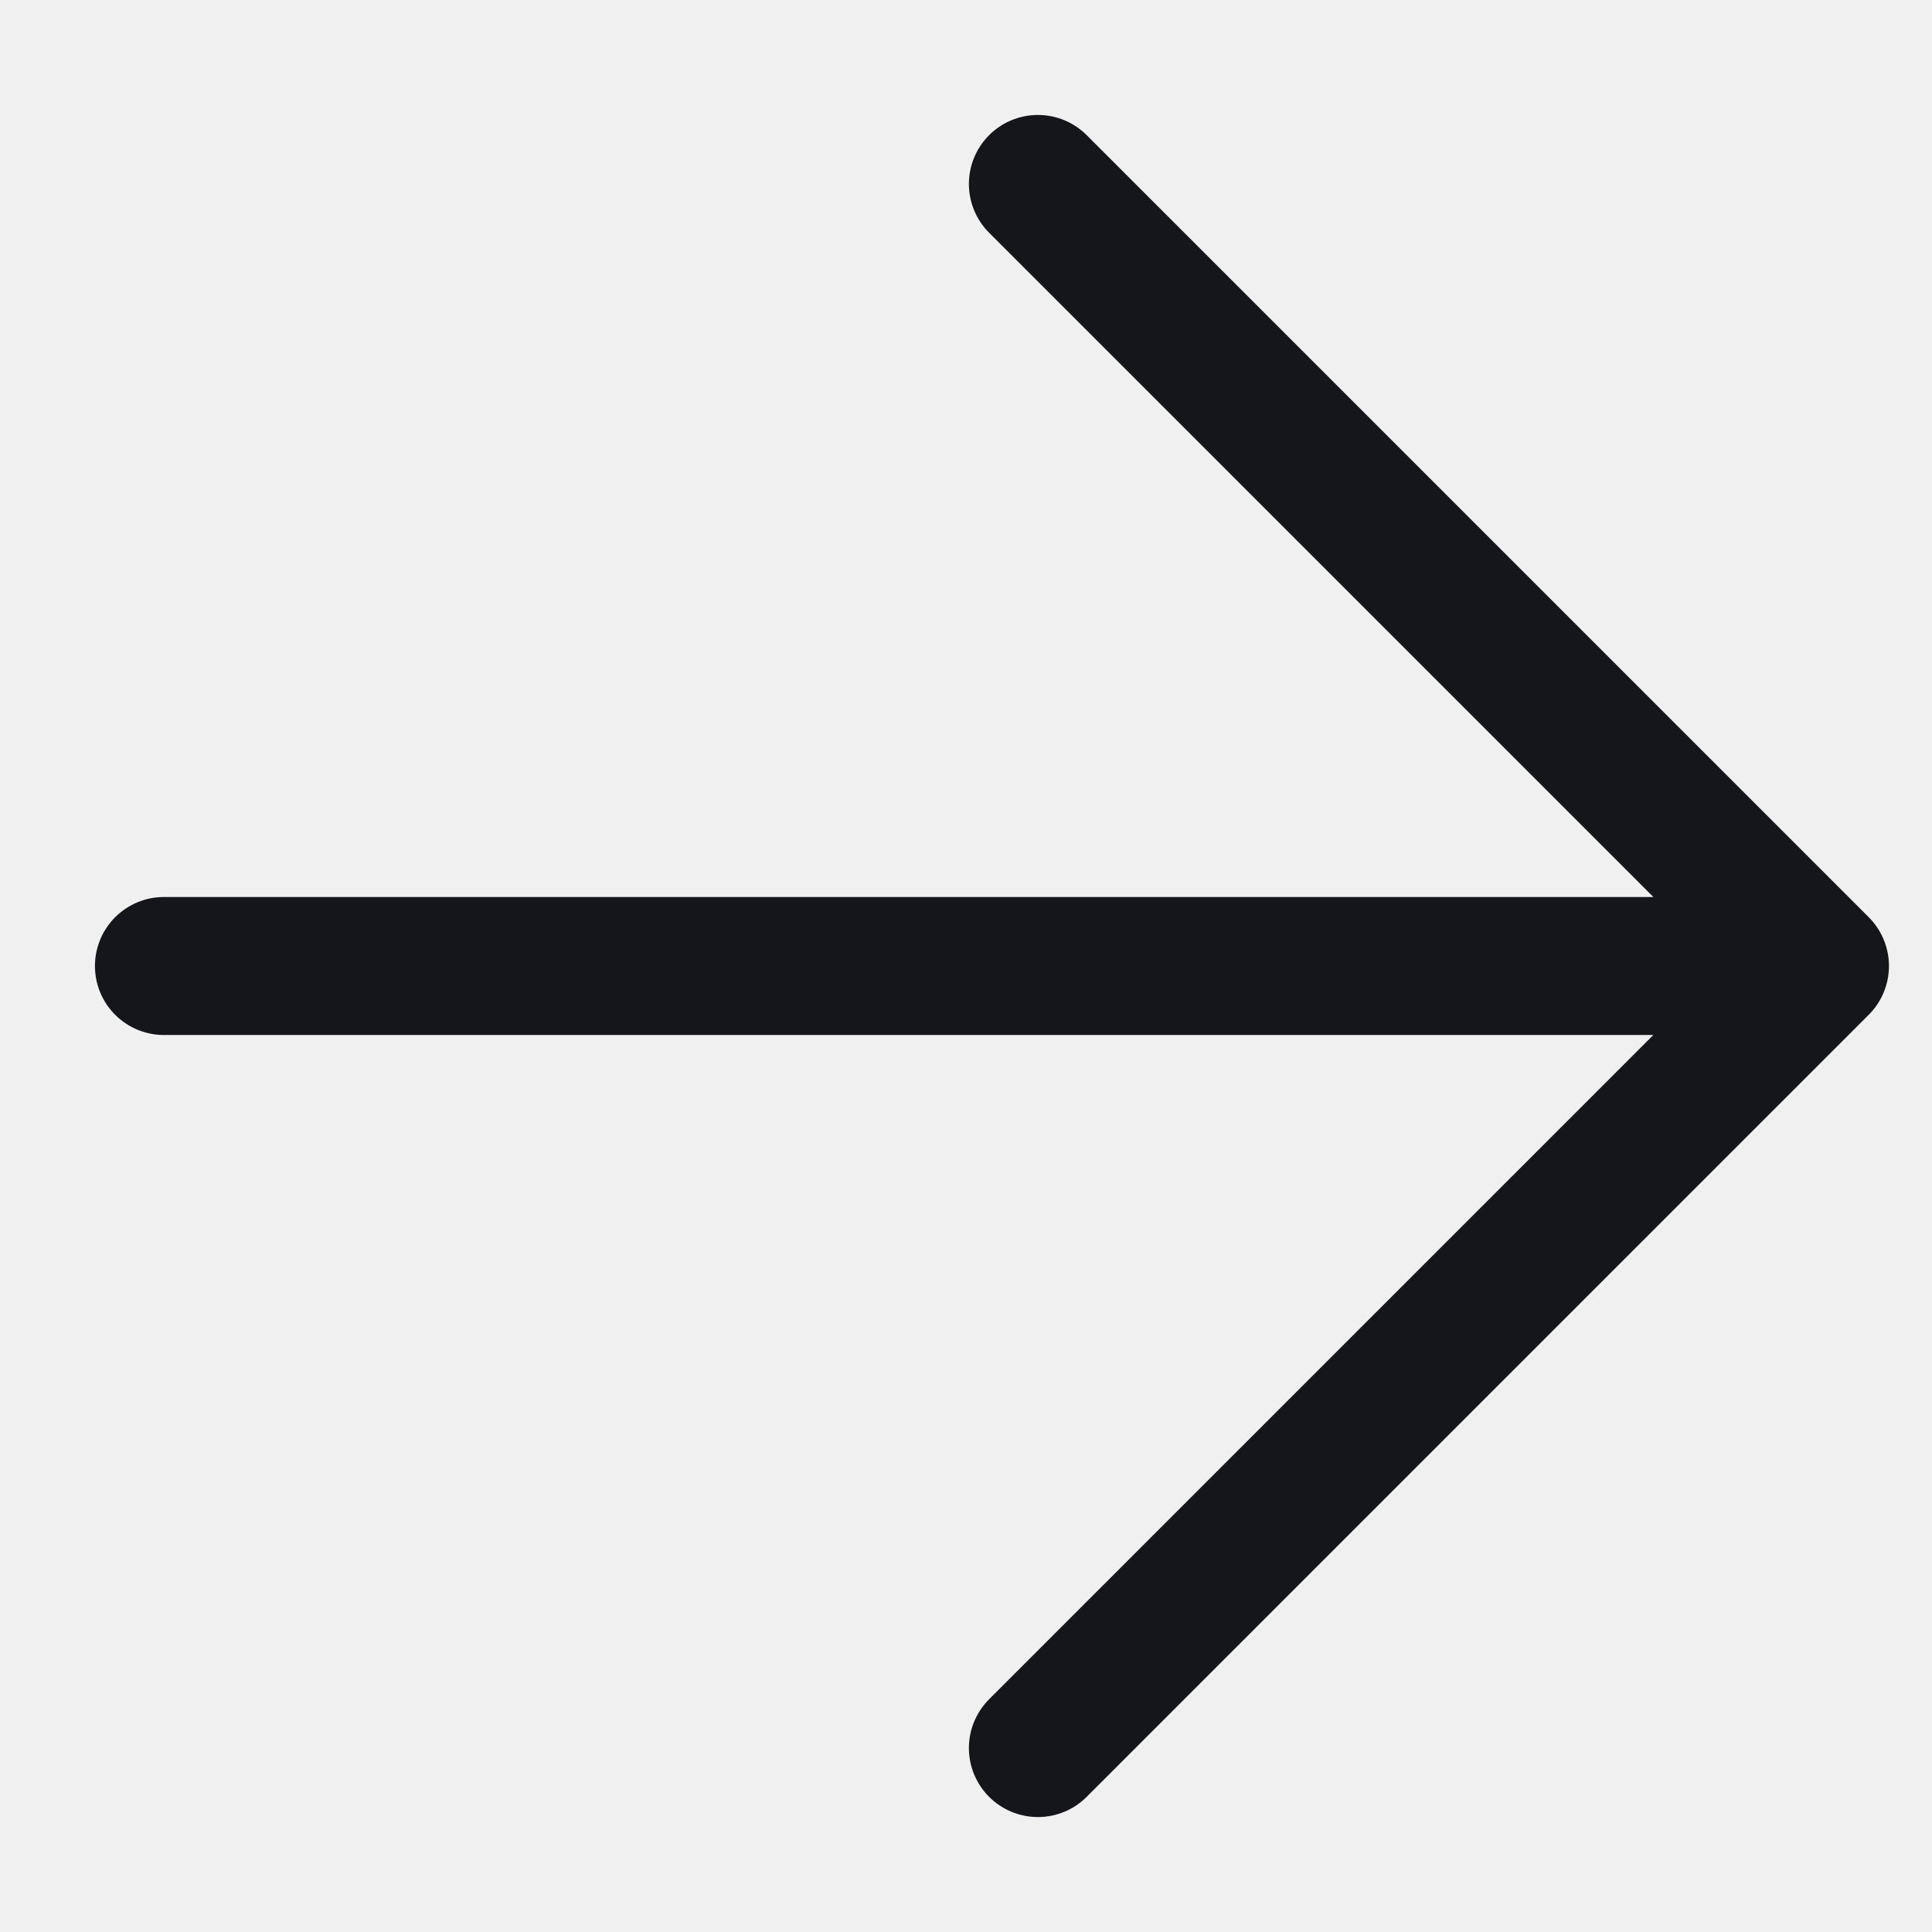
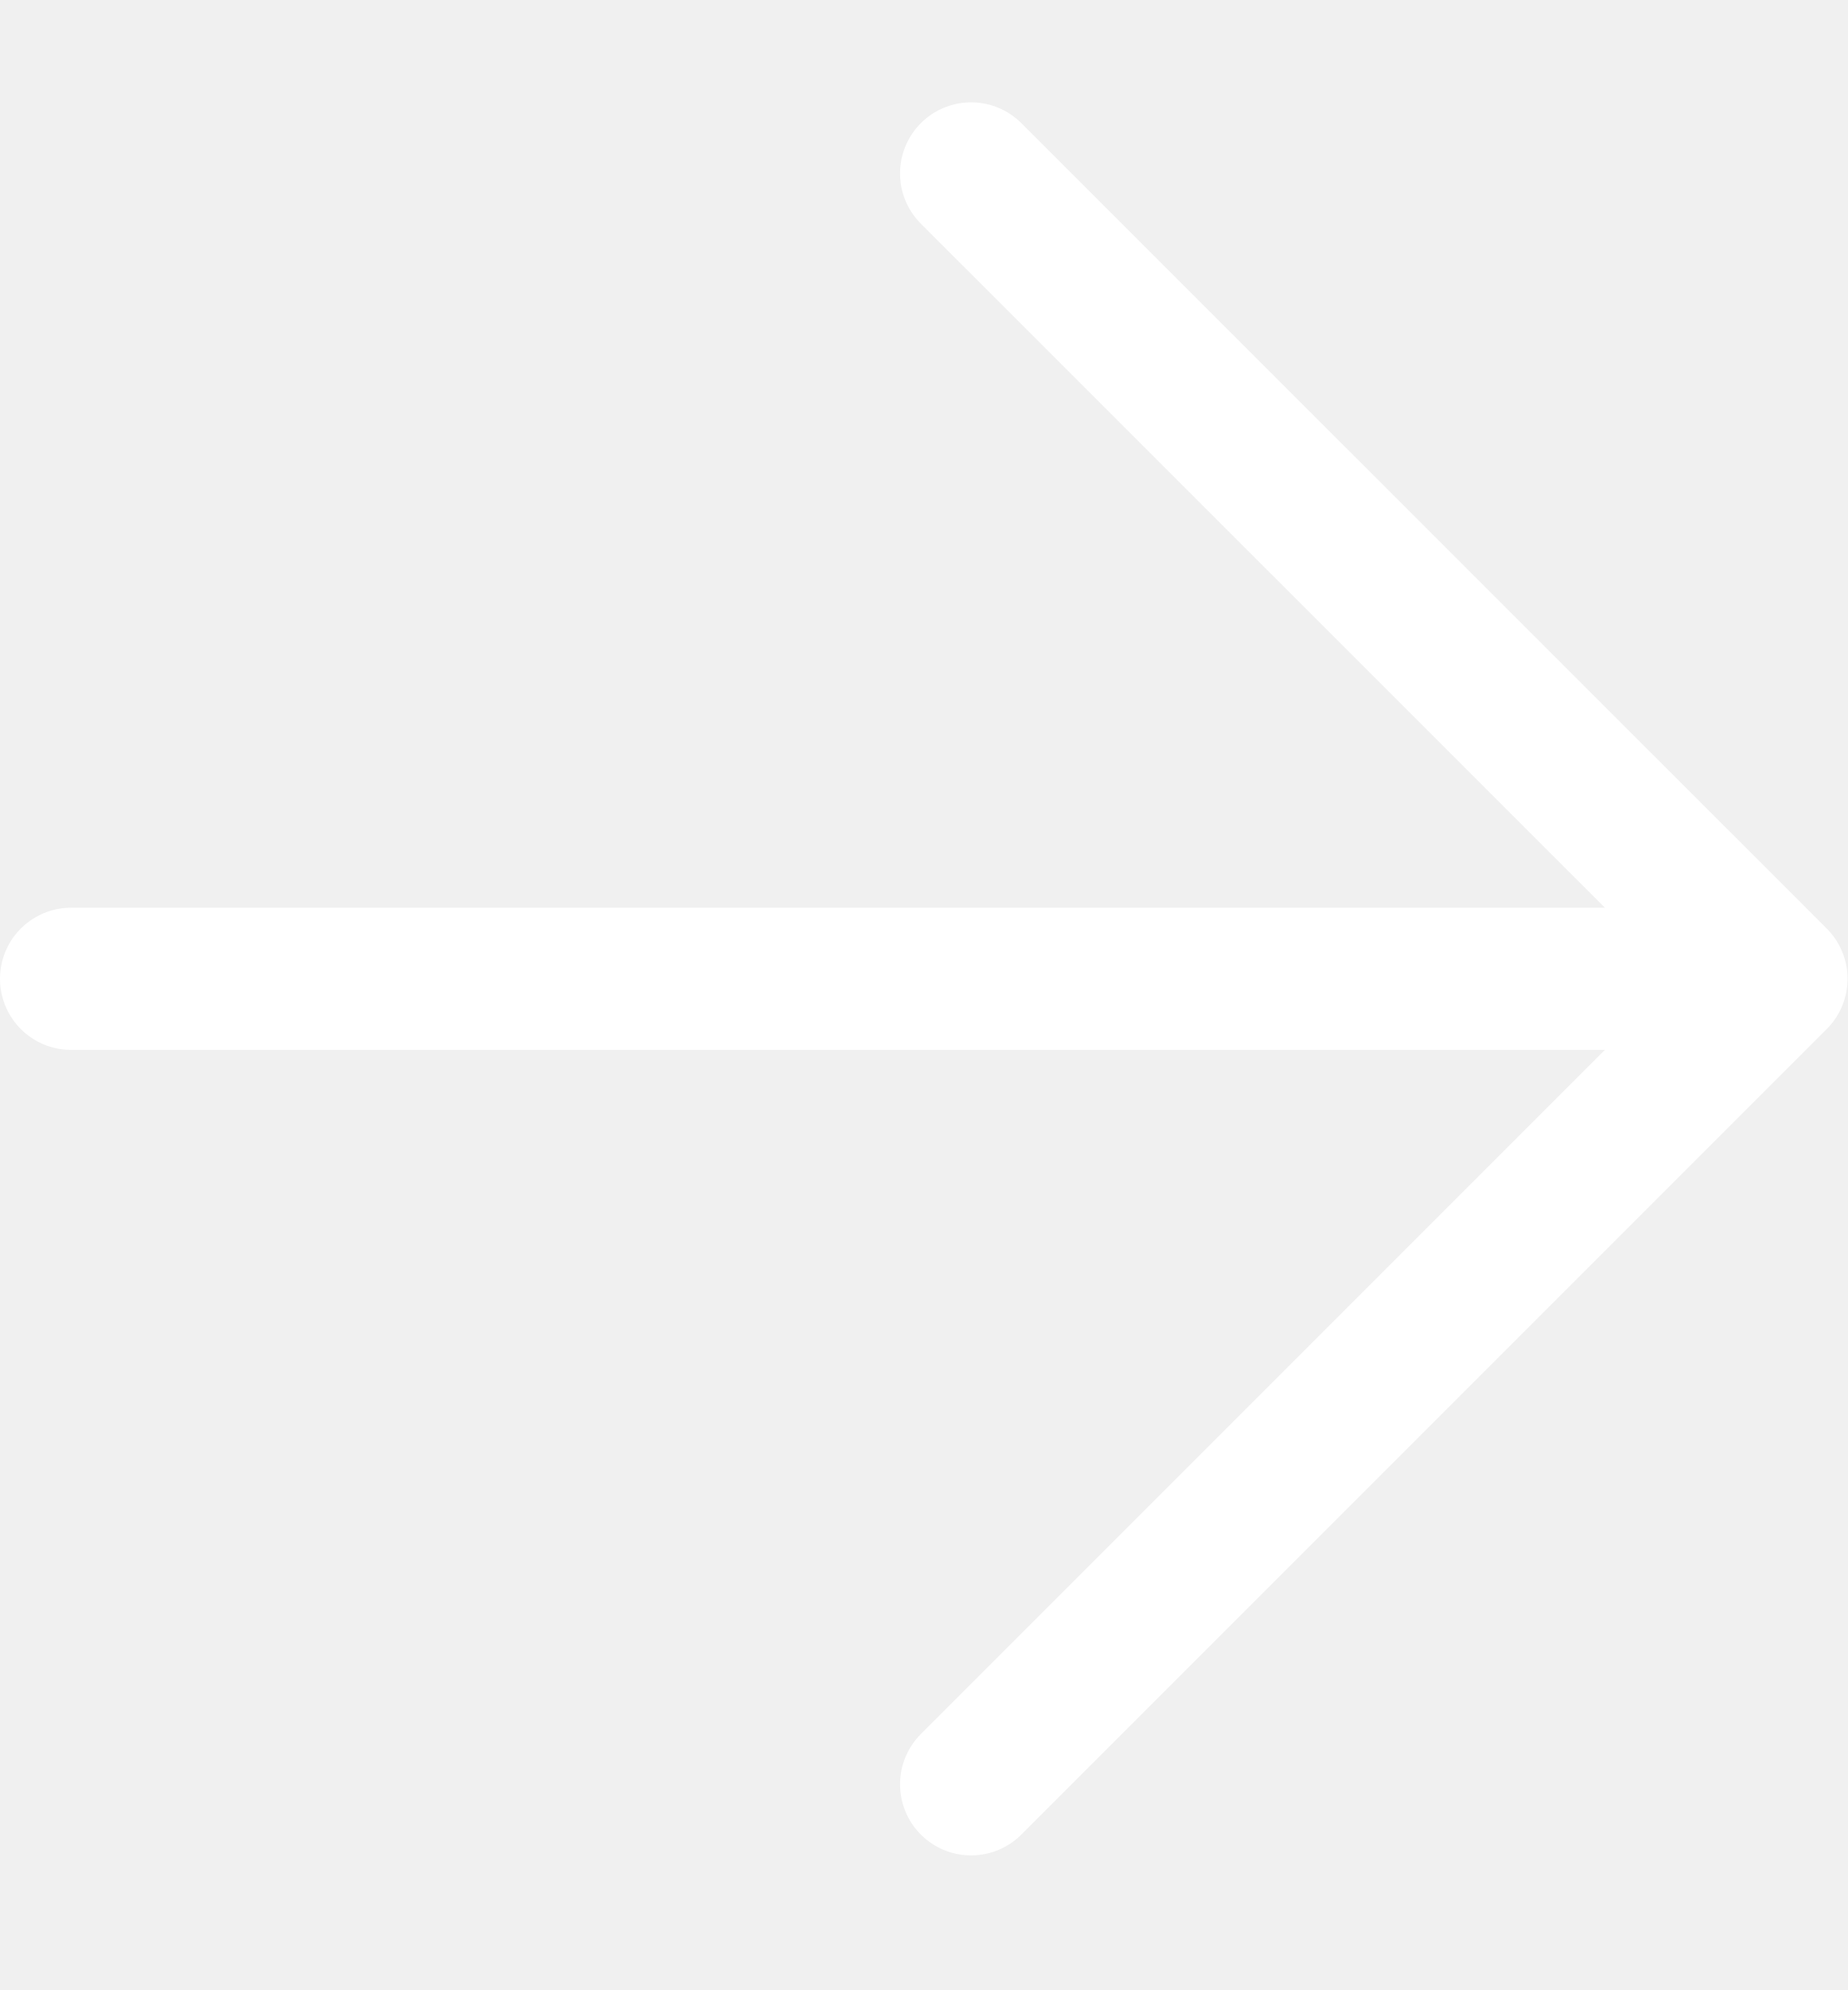
- <svg xmlns="http://www.w3.org/2000/svg" width="14" height="14" viewBox="0 0 14 14" fill="none">
-   <path d="M1.188 7H13.188M13.188 7L7.521 1.333M13.188 7L7.521 12.667" stroke="#15161A" stroke-linecap="round" stroke-linejoin="round" />
+ <svg xmlns="http://www.w3.org/2000/svg" width="13" height="14" viewBox="0 0 13 14" fill="none">
+   <path d="M0.5 6.886H12.5M12.5 6.886L6.833 1.22M12.5 6.886L6.833 12.553" stroke="white" stroke-linecap="round" stroke-linejoin="round" />
</svg>
